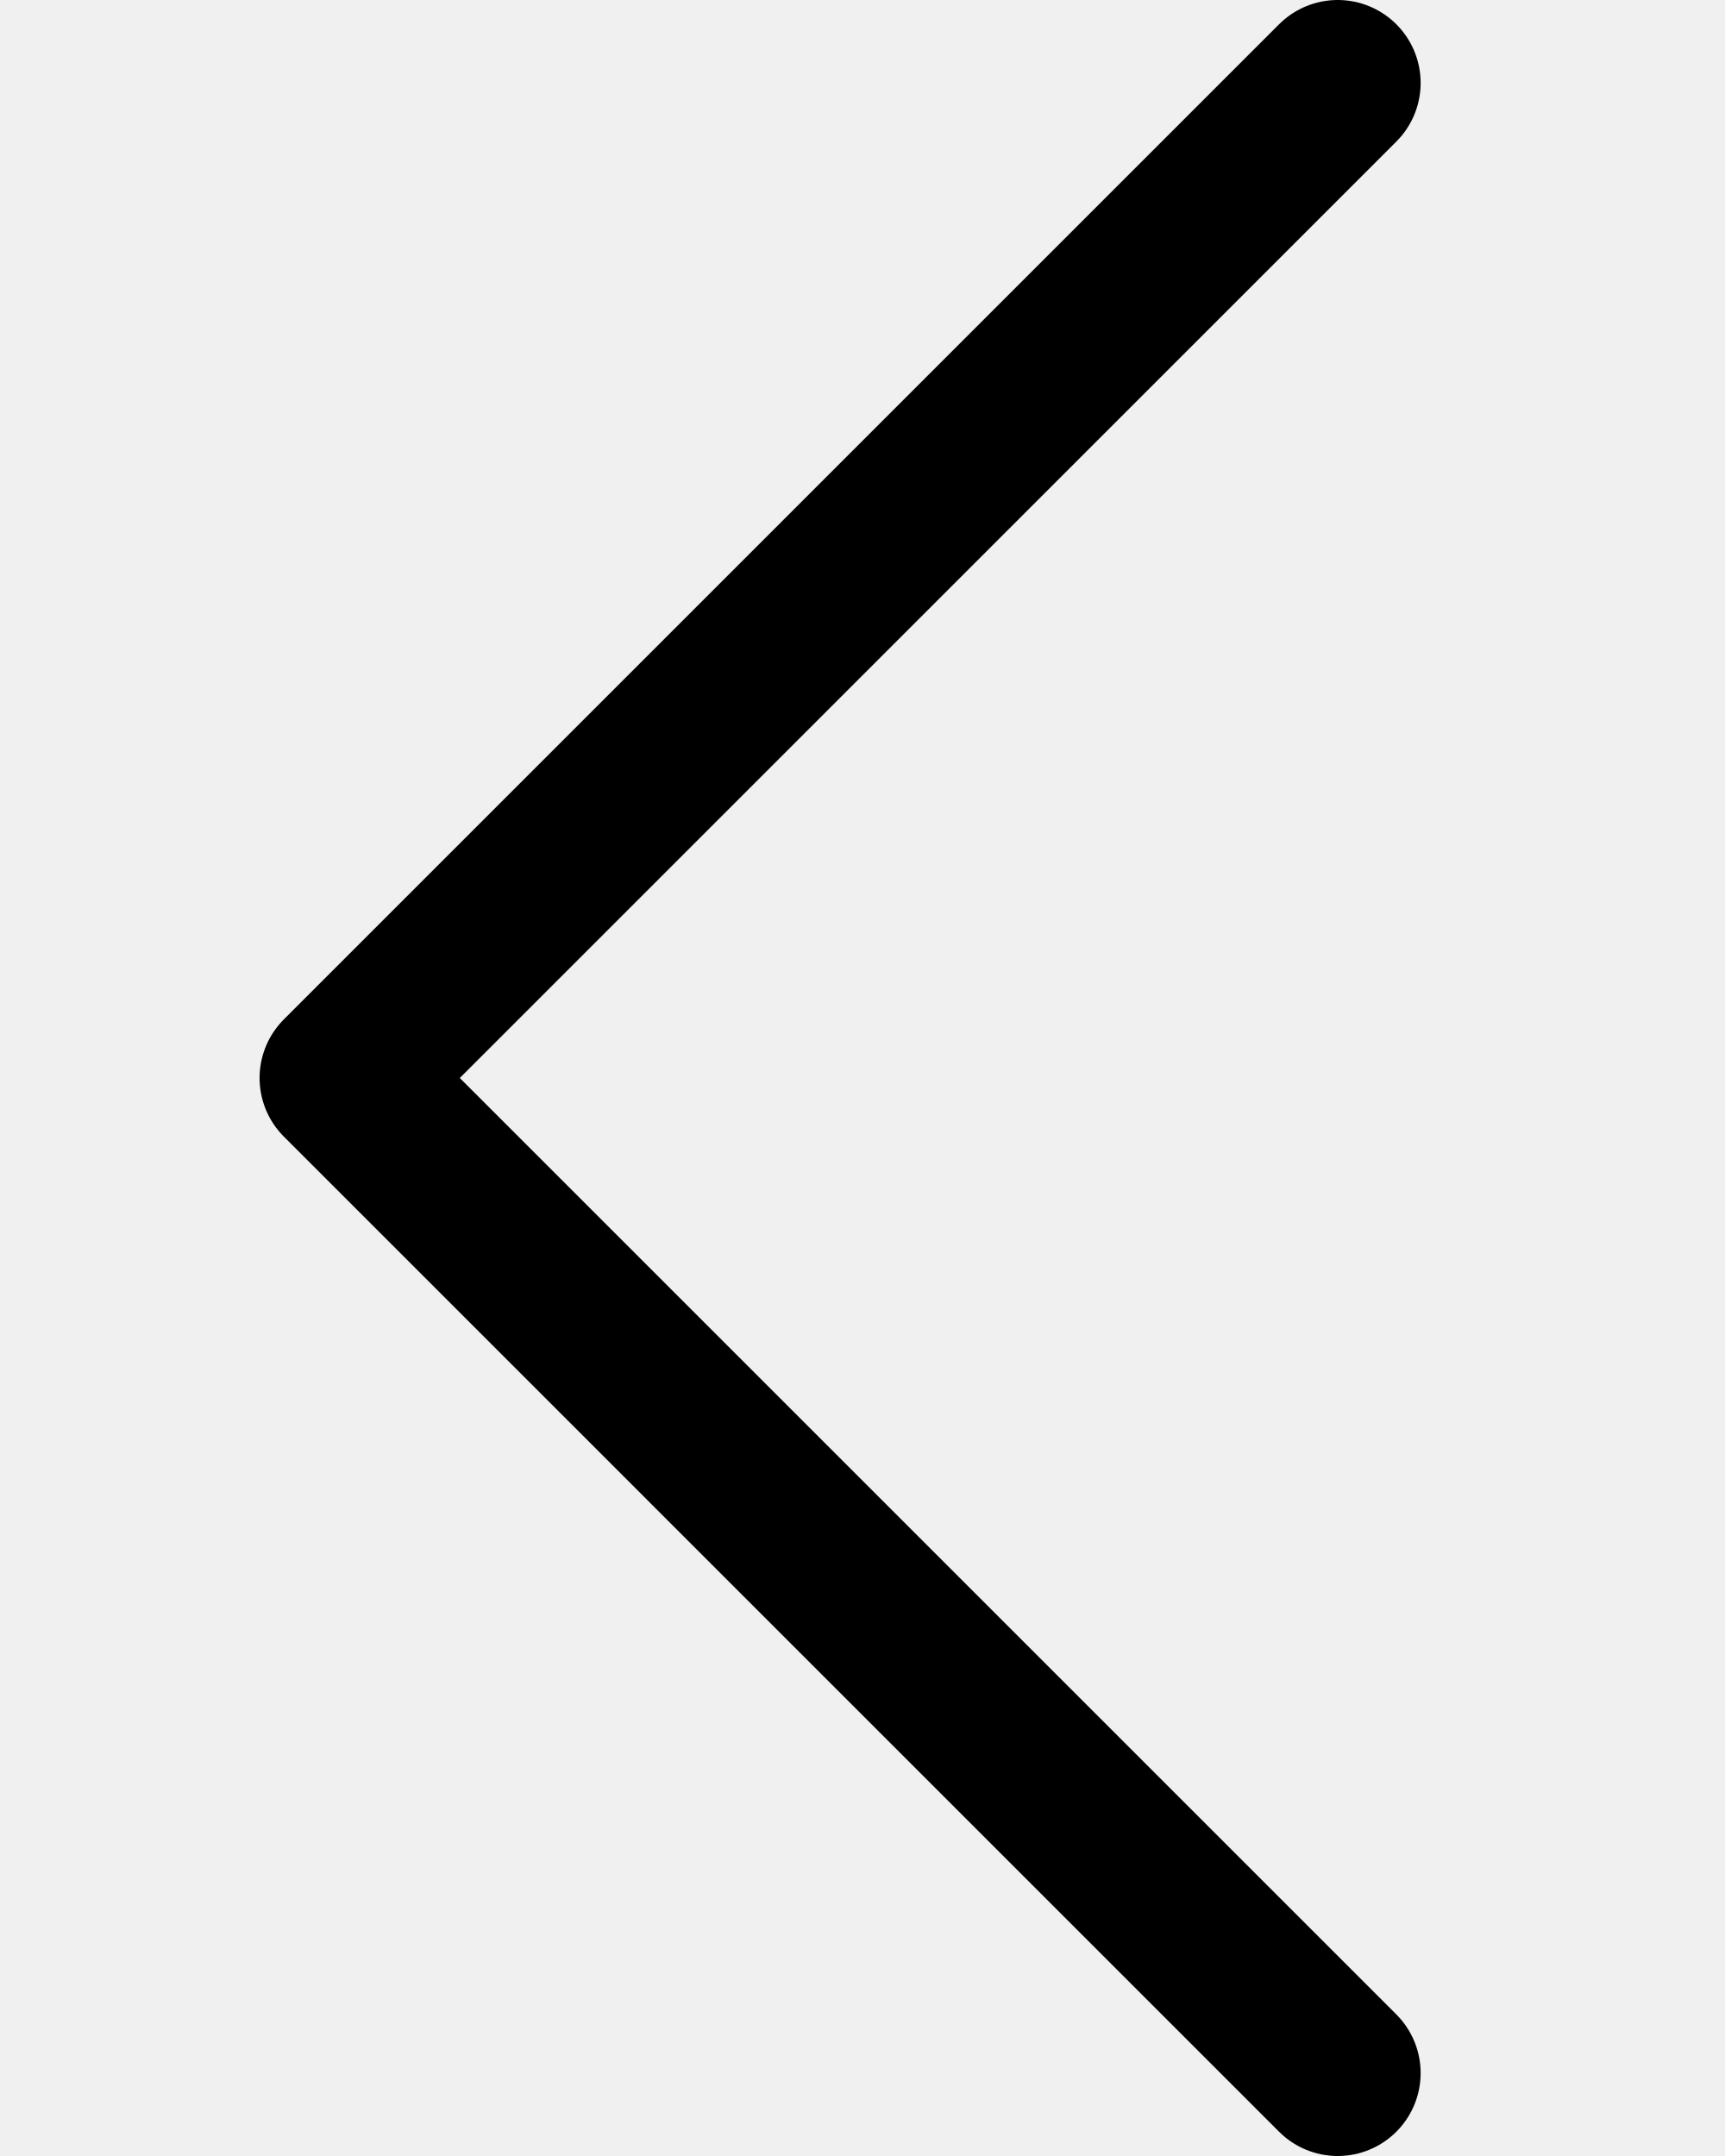
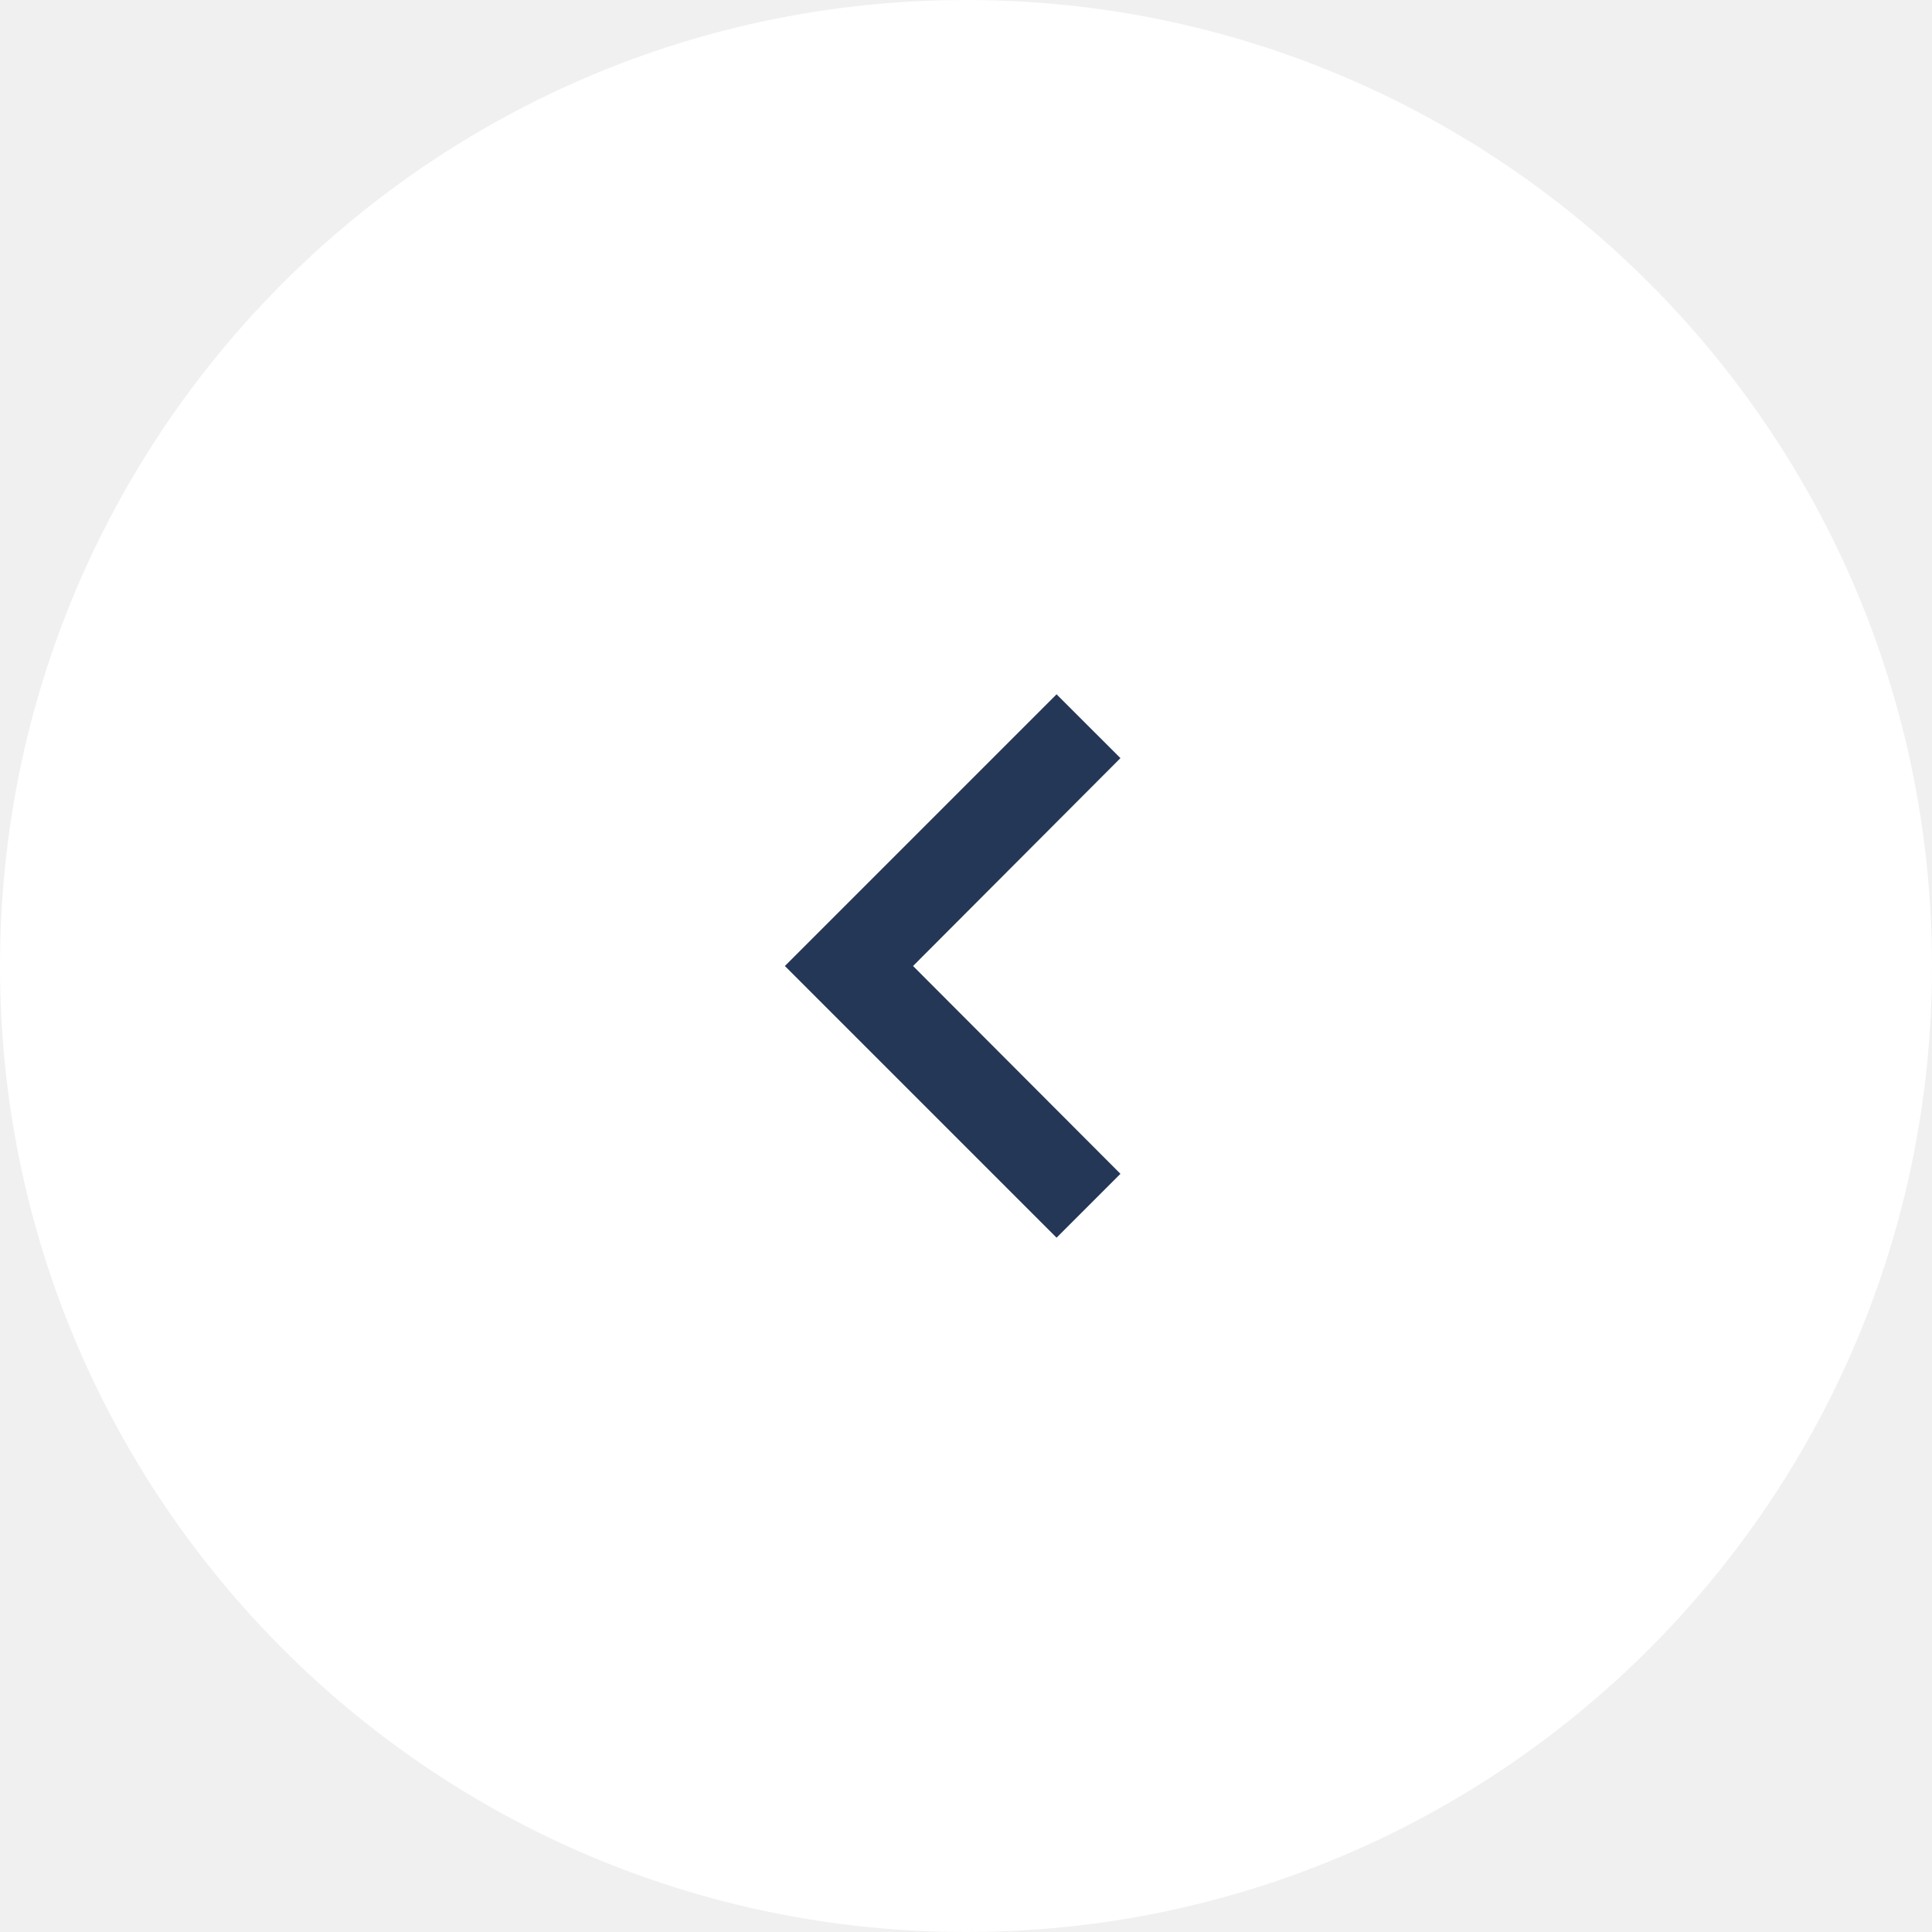
- <svg xmlns="http://www.w3.org/2000/svg" width="8" height="10" viewBox="0 0 15 26" fill="none">
-   <path d="M13.23 1L1.23 13L13.23 25" stroke="black" stroke-width="2" stroke-linecap="round" stroke-linejoin="round" />
+ <svg xmlns="http://www.w3.org/2000/svg" width="32" height="32" viewBox="0 0 32 32" fill="none">
+   <circle cx="16" cy="16" r="16" fill="white" />
+   <path d="M18.558 12.557L17.5 11.5L13 16L17.5 20.5L18.558 19.442L15.123 16L18.558 12.557Z" fill="#253757" />
</svg>
